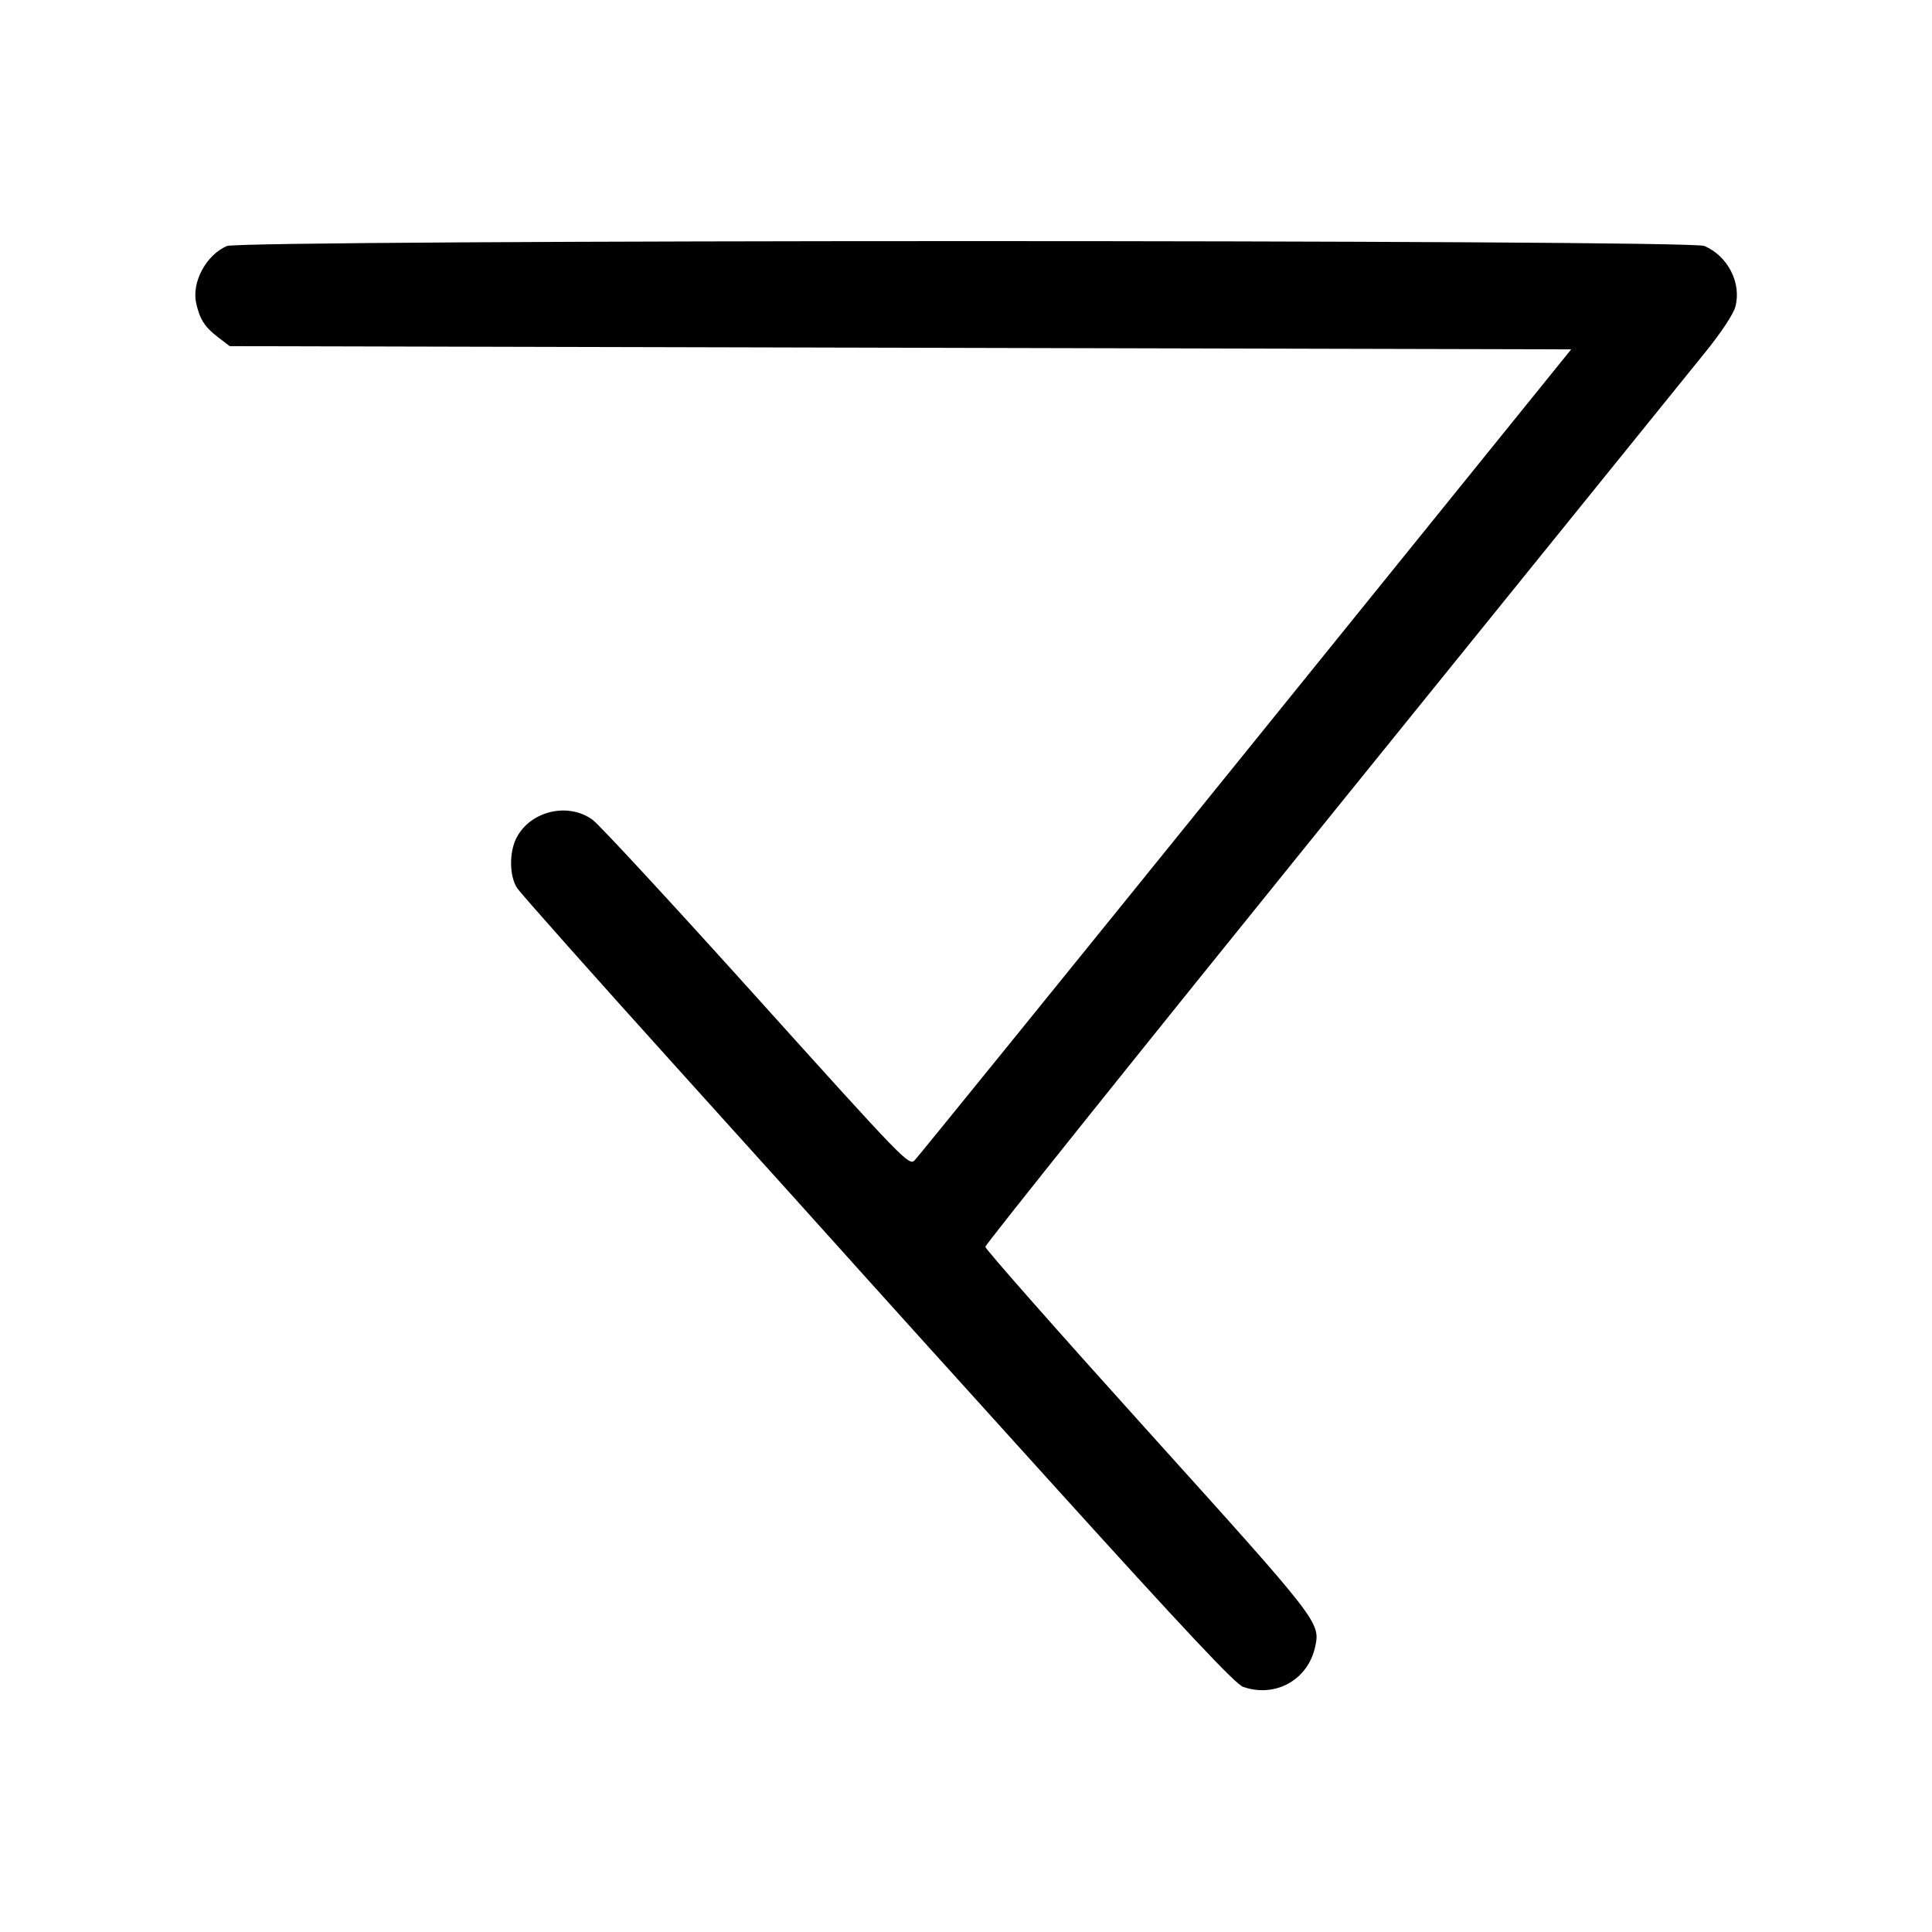
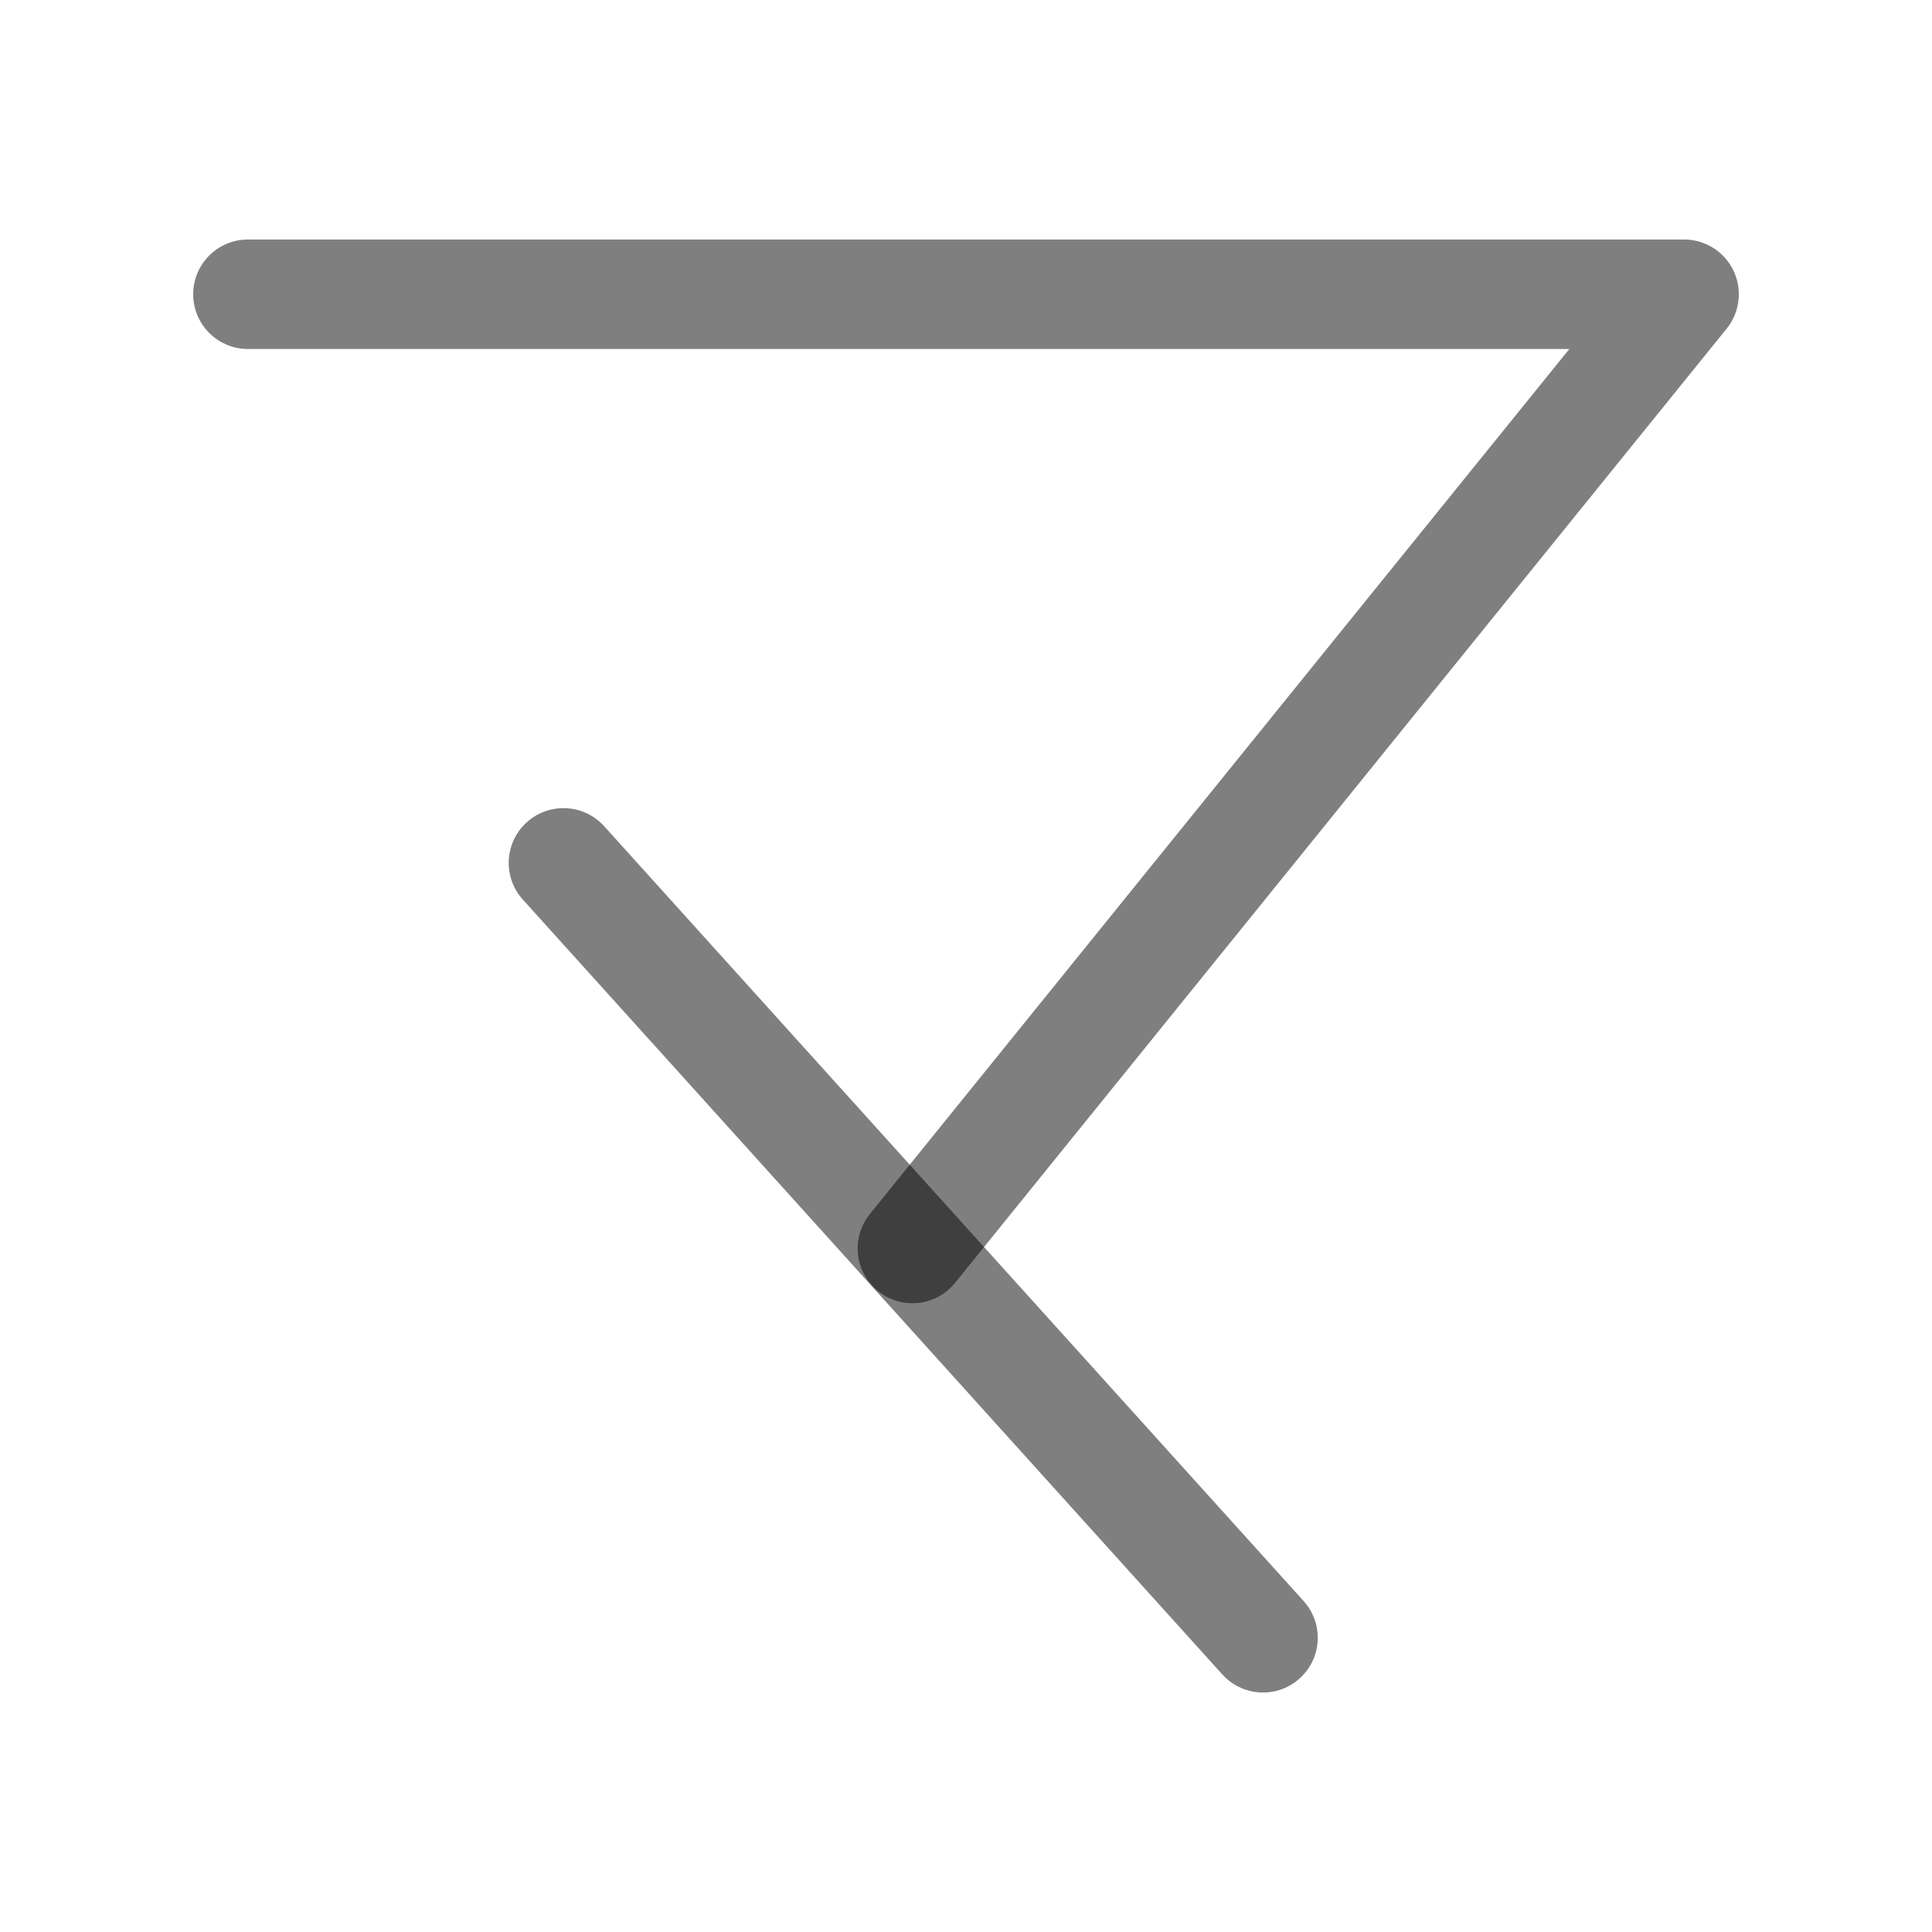
- <svg xmlns="http://www.w3.org/2000/svg" width="1000" height="1000" viewBox="0 0 1000 1000" version="1.1" id="svg5">
-   <path d="M117.417 127.344 C 106.628 132.044,99.104 146.137,101.563 157.040 C 103.422 165.282,106.042 169.354,112.809 174.516 L 118.907 179.167 466.073 180.000 L 813.240 180.833 644.837 389.167 C 552.216 503.750,475.082 598.884,473.428 600.576 C 470.517 603.554,467.905 600.860,391.844 516.410 C 348.627 468.426,310.363 427.019,306.813 424.393 C 294.207 415.071,274.568 419.665,267.349 433.625 C 263.495 441.077,263.615 453.346,267.602 459.558 C 269.379 462.327,307.652 505.372,352.652 555.213 C 397.652 605.054,438.527 650.413,443.485 656.009 C 448.443 661.606,494.247 712.323,545.271 768.712 C 613.815 844.465,639.450 871.730,643.436 873.119 C 660.167 878.952,677.113 869.463,680.755 852.223 C 683.396 839.726,682.921 839.115,594.216 740.812 C 547.905 689.491,510.011 646.534,510.007 645.353 C 510.003 644.172,590.781 543.297,689.513 421.186 C 788.246 299.075,875.205 191.523,882.756 182.180 C 890.951 172.042,897.181 162.614,898.209 158.795 C 901.511 146.532,894.365 132.527,882.137 127.295 C 874.287 123.936,125.130 123.985,117.417 127.344 " stroke="none" fill-rule="evenodd" fill="black" />
+ <svg xmlns="http://www.w3.org/2000/svg" width="1000" height="1000" viewBox="0 0 264.583 264.583" version="1.1" id="svg5">
+   <defs id="defs2" />
+   <g id="layer1" transform="matrix(0.9037446,0,0,0.9033204,13.15174,8.368997)" style="stroke-width:1.107">
+     <g id="g1548" transform="matrix(0.8788937,0,0,0.8788183,2215.854,-224.872)" style="stroke-width:1.259">
+       <g id="g1544" transform="translate(2.2392198e-4,270.9332)" style="stroke-width:1.259">
+         <path style="fill:none;fill-opacity:1;stroke:#000000;stroke-width:18.89;stroke-linecap:round;stroke-linejoin:round;stroke-dasharray:none;stroke-opacity:0.5" d="m -2380.429,189.781 133.037,-164.616 -247.599,0" id="path1542" />
+       </g>
+       <path style="fill:none;fill-opacity:1;stroke:#000000;stroke-width:18.89;stroke-linecap:round;stroke-linejoin:round;stroke-dasharray:none;stroke-opacity:0.5" d="M -2319.988,527.867 -2440.59,394.194" id="path1546" />
+     </g>
+   </g>
</svg>
